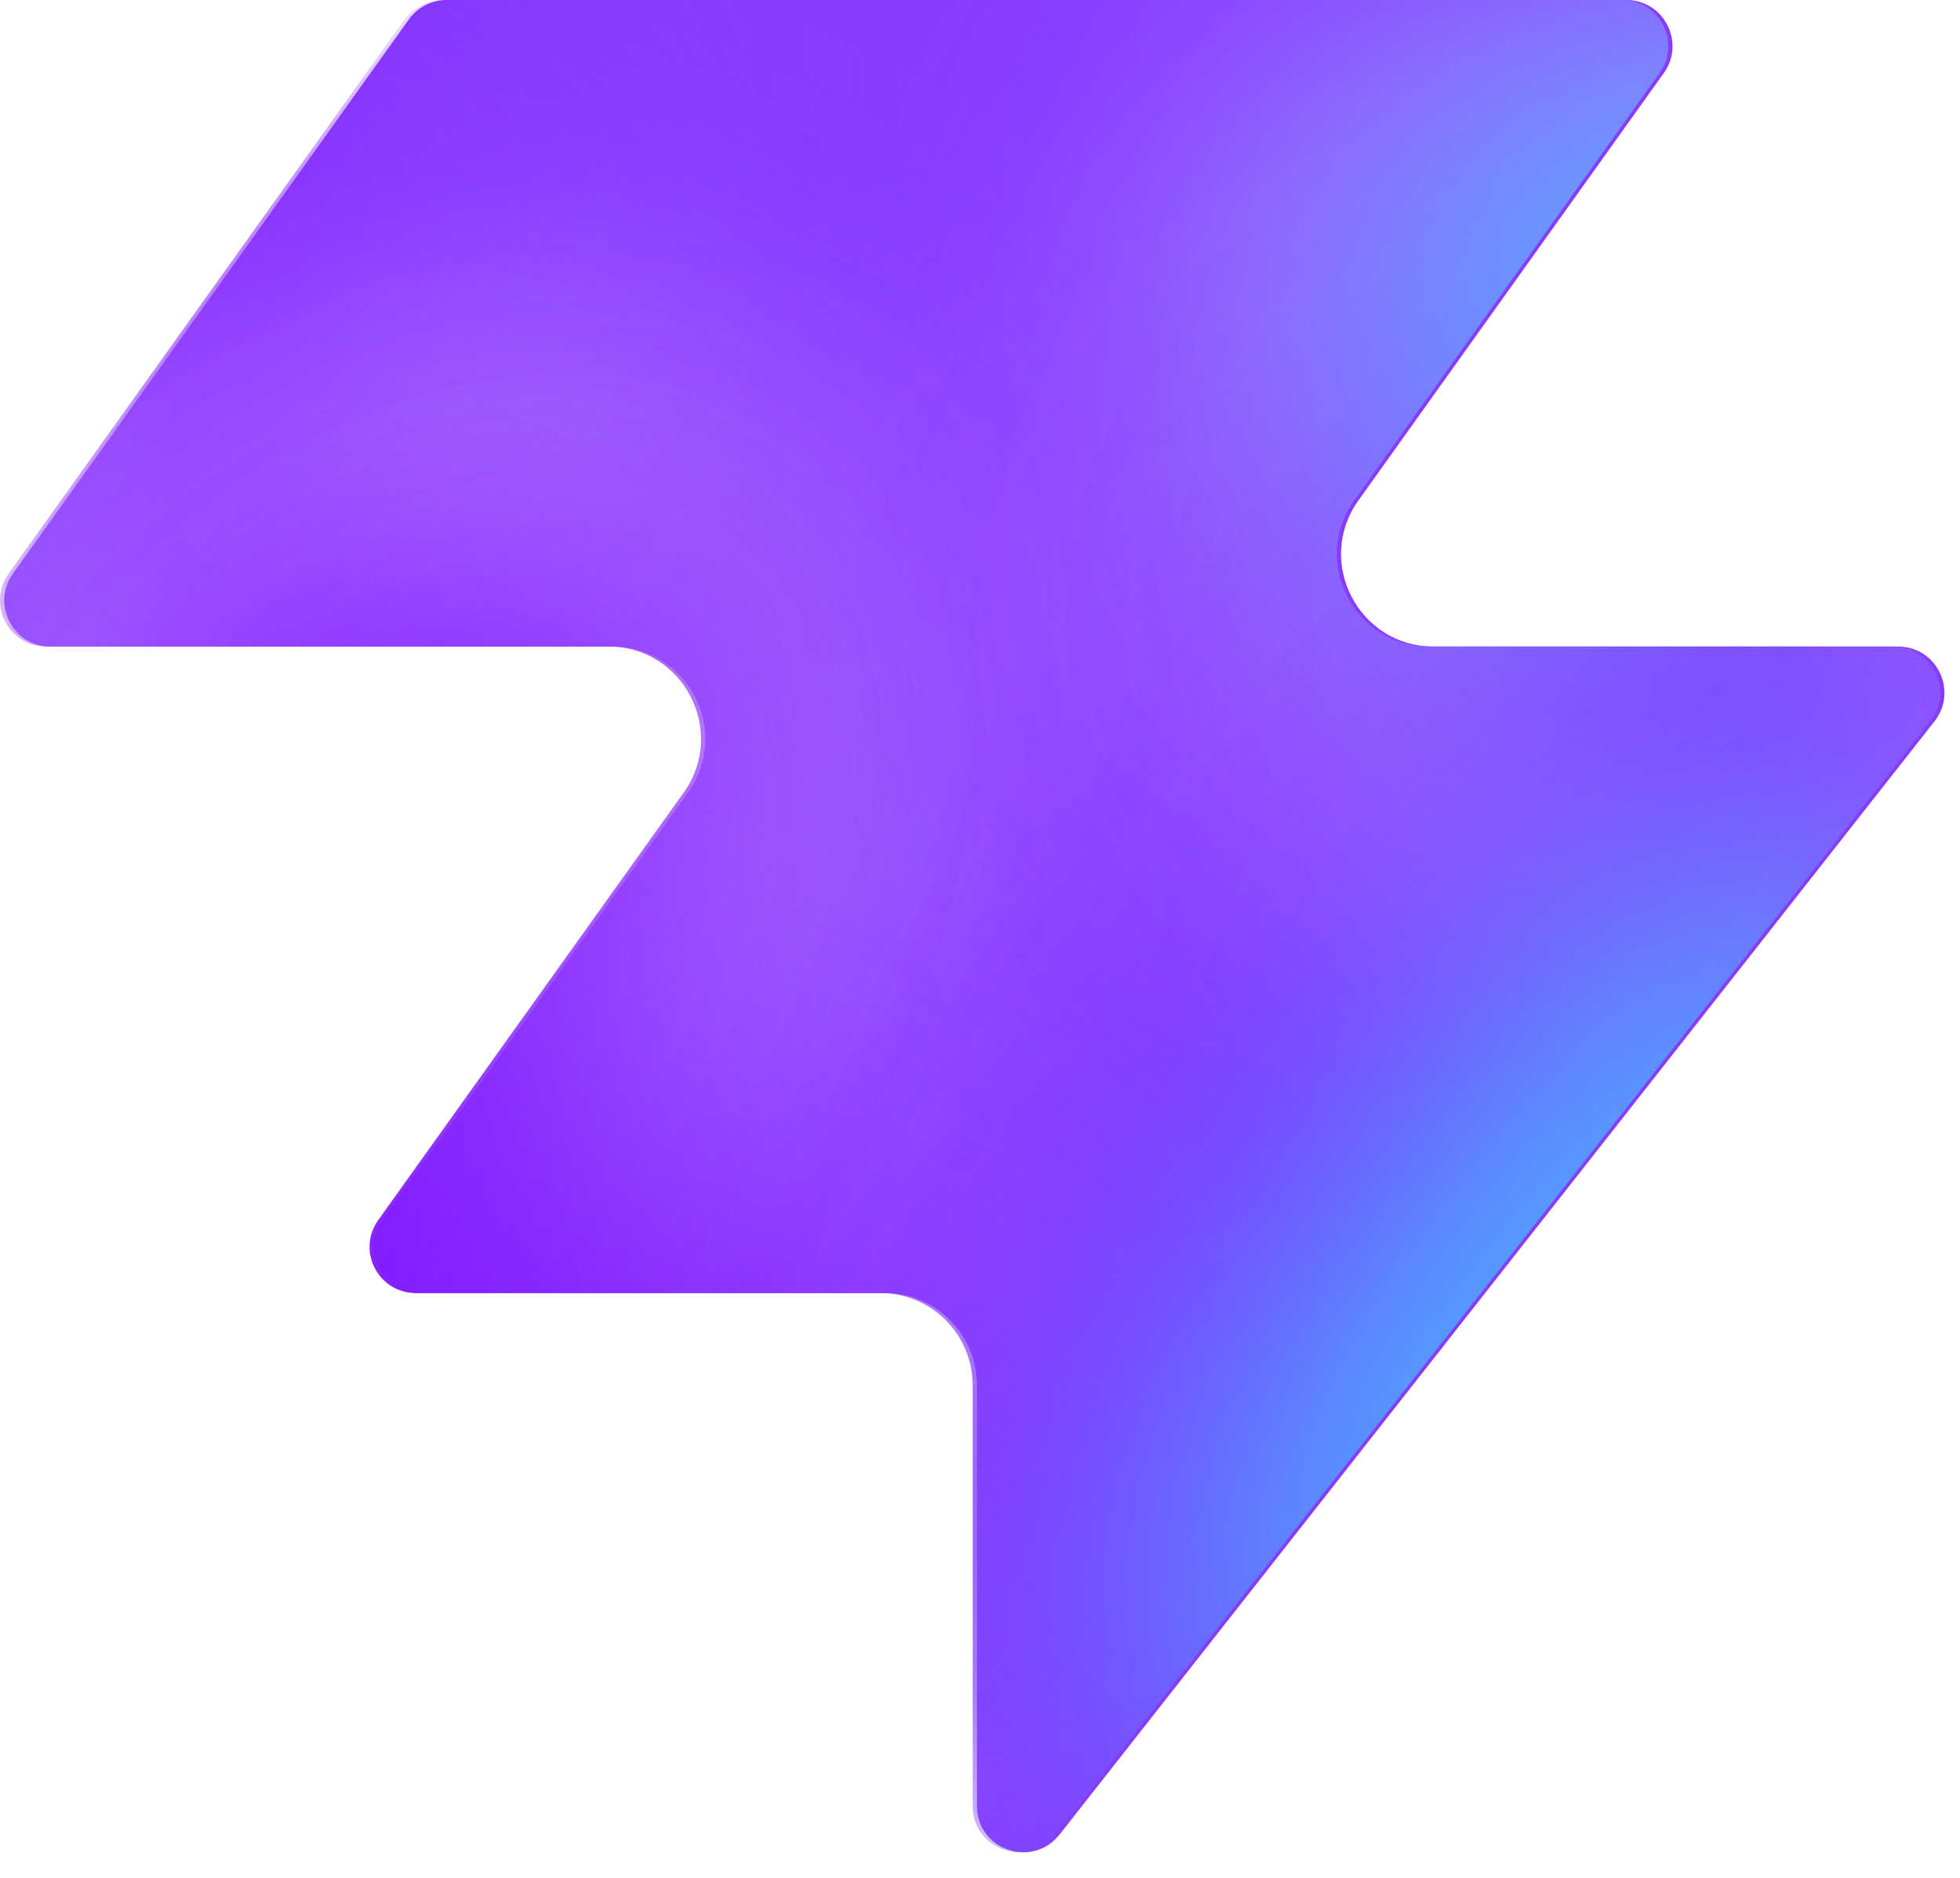
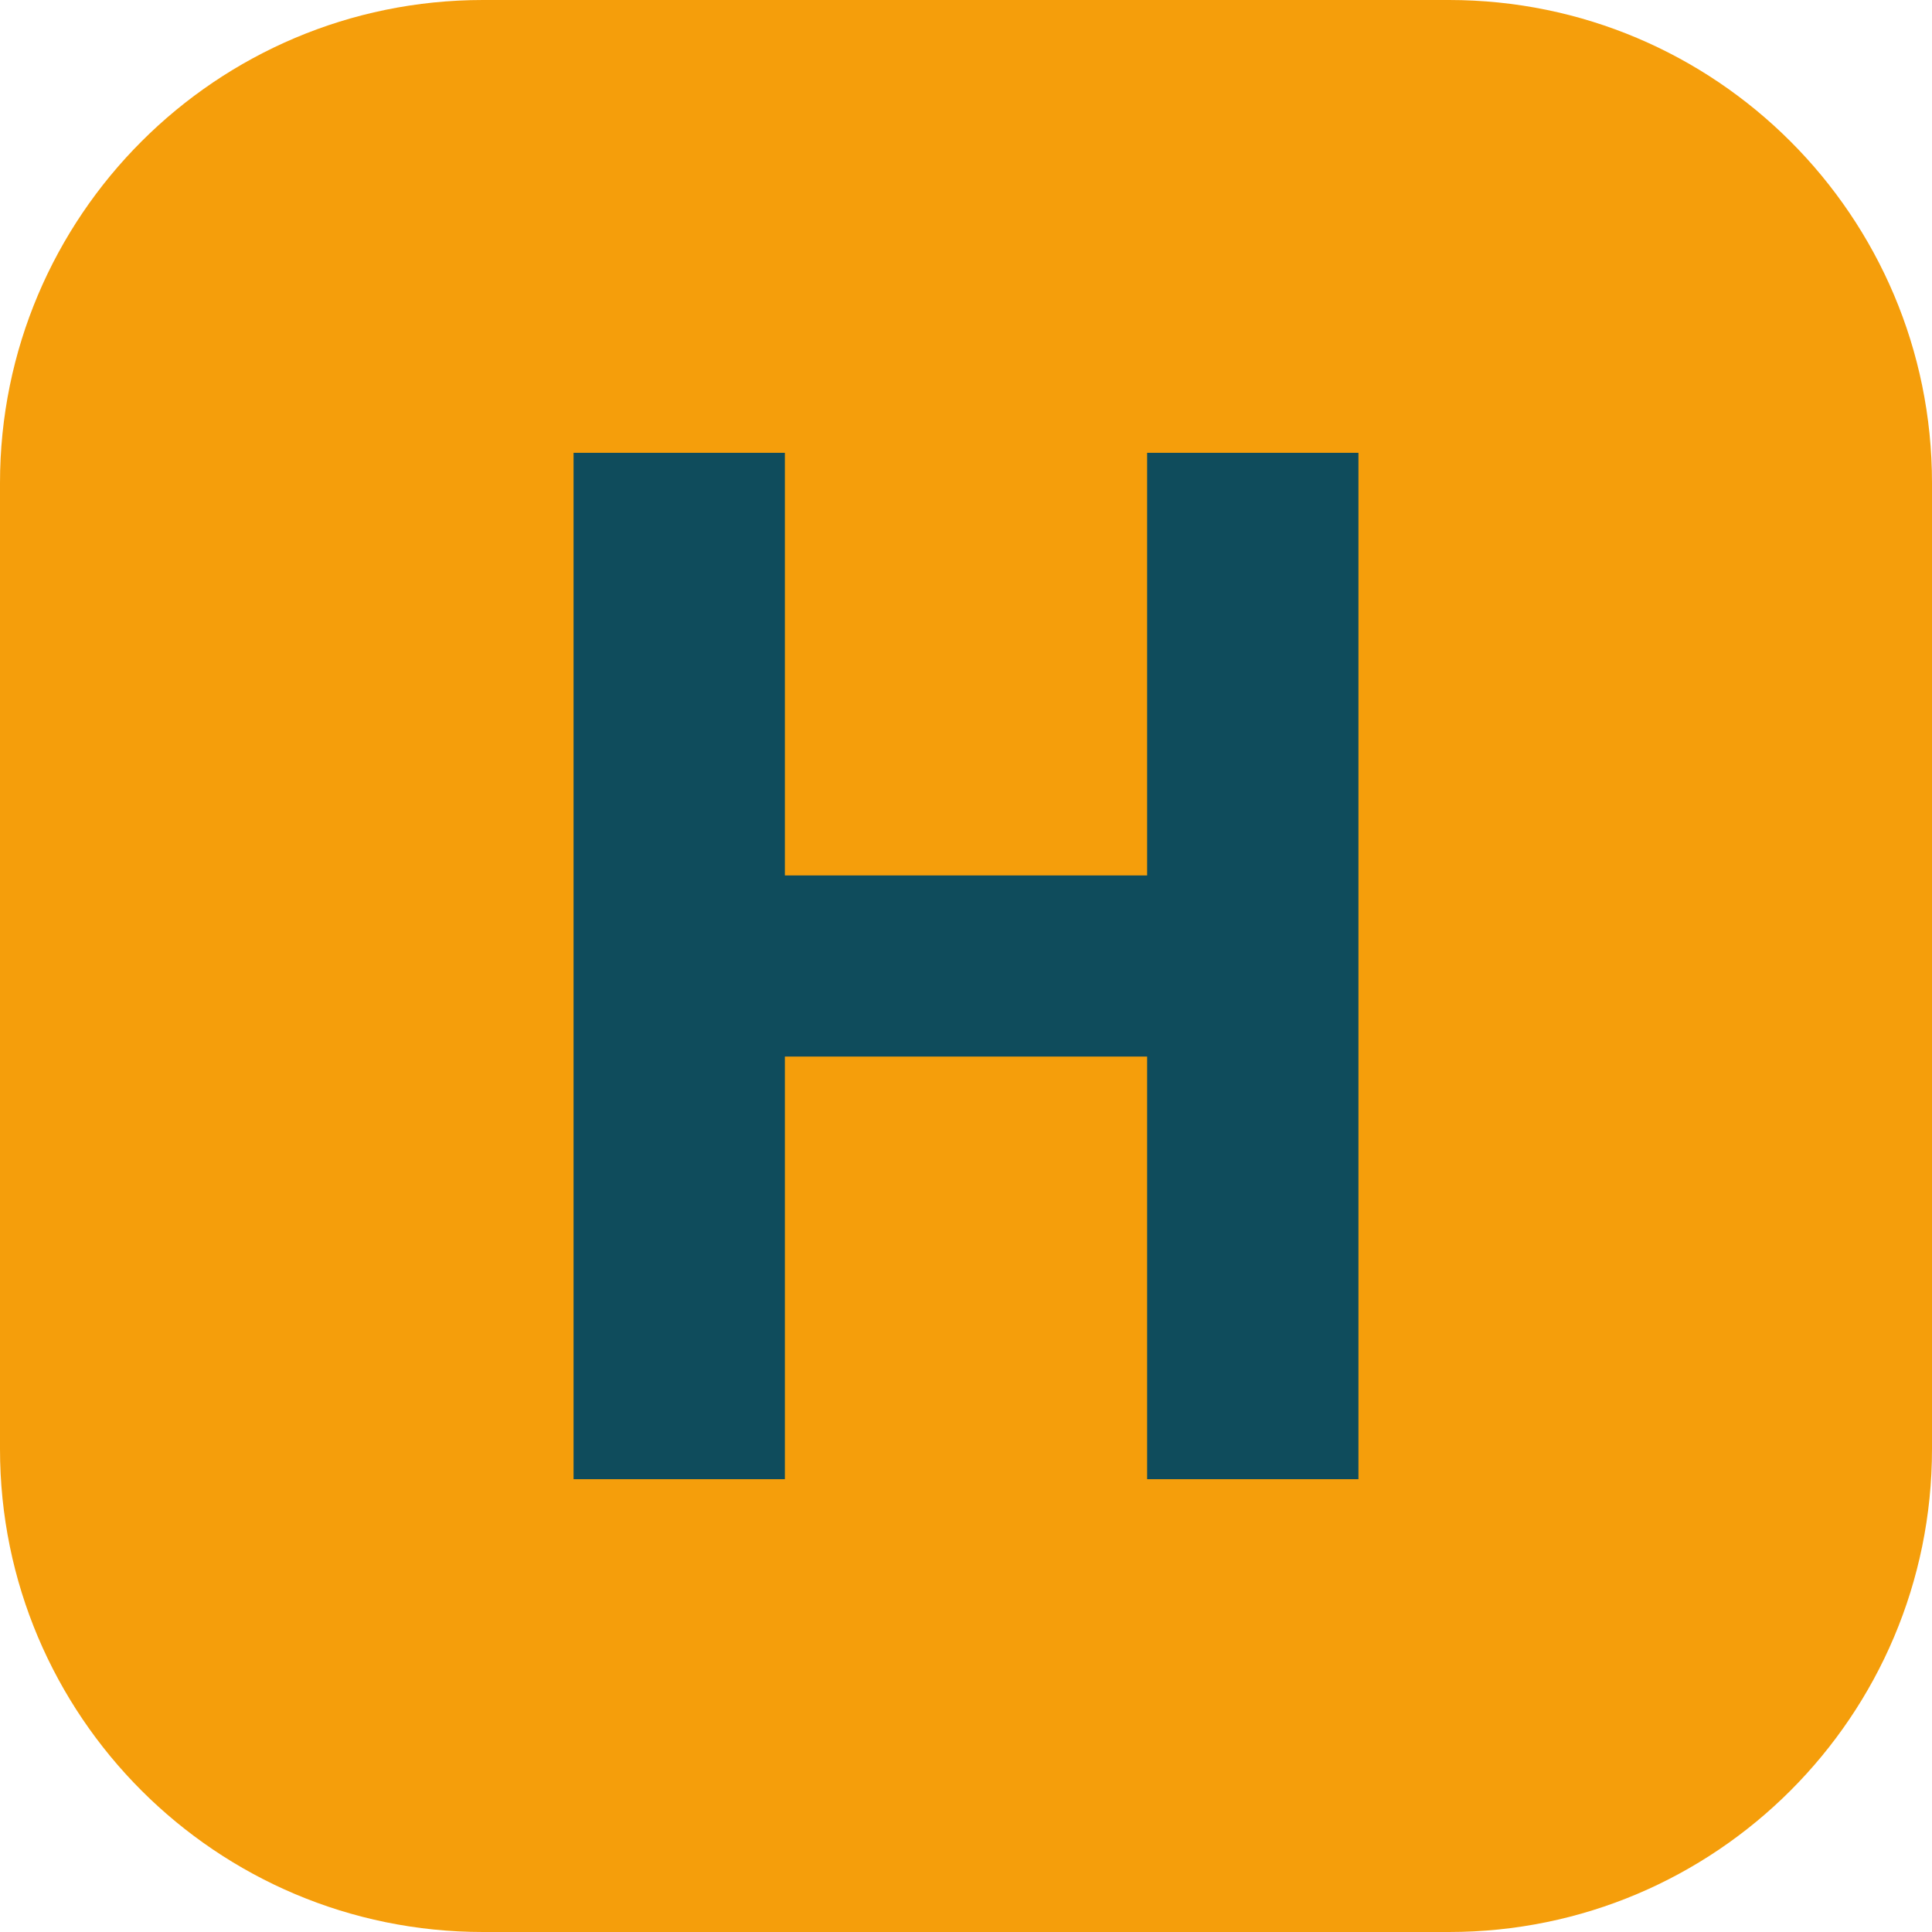
- <svg xmlns="http://www.w3.org/2000/svg" width="48" height="46" fill="none" viewBox="0 0 48 46">
-   <path fill="#863bff" d="M25.946 44.938c-.664.845-2.021.375-2.021-.698V33.937a2.26 2.26 0 0 0-2.262-2.262H10.287c-.92 0-1.456-1.04-.92-1.788l7.48-10.471c1.07-1.497 0-3.578-1.842-3.578H1.237c-.92 0-1.456-1.04-.92-1.788L10.013.474c.214-.297.556-.474.92-.474h28.894c.92 0 1.456 1.04.92 1.788l-7.48 10.471c-1.07 1.498 0 3.579 1.842 3.579h11.377c.943 0 1.473 1.088.89 1.83L25.947 44.94z" style="fill:#863bff;fill:color(display-p3 .525 .23 1);fill-opacity:1" />
-   <mask id="a" width="48" height="46" x="0" y="0" maskUnits="userSpaceOnUse" style="mask-type:alpha">
-     <path fill="#000" d="M25.842 44.938c-.664.844-2.021.375-2.021-.698V33.937a2.26 2.26 0 0 0-2.262-2.262H10.183c-.92 0-1.456-1.04-.92-1.788l7.48-10.471c1.07-1.498 0-3.579-1.842-3.579H1.133c-.92 0-1.456-1.04-.92-1.787L9.91.473c.214-.297.556-.474.92-.474h28.894c.92 0 1.456 1.04.92 1.788l-7.48 10.471c-1.07 1.498 0 3.578 1.842 3.578h11.377c.943 0 1.473 1.088.89 1.832L25.843 44.94z" style="fill:#000;fill-opacity:1" />
-   </mask>
-   <g mask="url(#a)">
-     <g filter="url(#b)">
-       <ellipse cx="5.508" cy="14.704" fill="#ede6ff" rx="5.508" ry="14.704" style="fill:#ede6ff;fill:color(display-p3 .927 .903 1);fill-opacity:1" transform="matrix(.00324 1 1 -.00324 -4.47 31.516)" />
-     </g>
-     <g filter="url(#c)">
-       <ellipse cx="10.399" cy="29.851" fill="#ede6ff" rx="10.399" ry="29.851" style="fill:#ede6ff;fill:color(display-p3 .927 .903 1);fill-opacity:1" transform="matrix(.00324 1 1 -.00324 -39.328 7.883)" />
-     </g>
-     <g filter="url(#d)">
-       <ellipse cx="5.508" cy="30.487" fill="#7e14ff" rx="5.508" ry="30.487" style="fill:#7e14ff;fill:color(display-p3 .492 .077 1);fill-opacity:1" transform="rotate(89.814 -25.913 -14.639)scale(1 -1)" />
-     </g>
-     <g filter="url(#e)">
-       <ellipse cx="5.508" cy="30.599" fill="#7e14ff" rx="5.508" ry="30.599" style="fill:#7e14ff;fill:color(display-p3 .492 .077 1);fill-opacity:1" transform="rotate(89.814 -32.644 -3.334)scale(1 -1)" />
-     </g>
-     <g filter="url(#f)">
-       <ellipse cx="5.508" cy="30.599" fill="#7e14ff" rx="5.508" ry="30.599" style="fill:#7e14ff;fill:color(display-p3 .492 .077 1);fill-opacity:1" transform="matrix(.00324 1 1 -.00324 -34.34 30.47)" />
-     </g>
-     <g filter="url(#g)">
-       <ellipse cx="14.072" cy="22.078" fill="#ede6ff" rx="14.072" ry="22.078" style="fill:#ede6ff;fill:color(display-p3 .927 .903 1);fill-opacity:1" transform="rotate(93.35 24.506 48.493)scale(-1 1)" />
-     </g>
-     <g filter="url(#h)">
-       <ellipse cx="3.47" cy="21.501" fill="#7e14ff" rx="3.47" ry="21.501" style="fill:#7e14ff;fill:color(display-p3 .492 .077 1);fill-opacity:1" transform="rotate(89.009 28.708 47.59)scale(-1 1)" />
-     </g>
-     <g filter="url(#i)">
-       <ellipse cx="3.47" cy="21.501" fill="#7e14ff" rx="3.47" ry="21.501" style="fill:#7e14ff;fill:color(display-p3 .492 .077 1);fill-opacity:1" transform="rotate(89.009 28.708 47.59)scale(-1 1)" />
-     </g>
-     <g filter="url(#j)">
-       <ellipse cx=".387" cy="8.972" fill="#7e14ff" rx="4.407" ry="29.108" style="fill:#7e14ff;fill:color(display-p3 .492 .077 1);fill-opacity:1" transform="rotate(39.51 .387 8.972)" />
-     </g>
-     <g filter="url(#k)">
-       <ellipse cx="47.523" cy="-6.092" fill="#7e14ff" rx="4.407" ry="29.108" style="fill:#7e14ff;fill:color(display-p3 .492 .077 1);fill-opacity:1" transform="rotate(37.892 47.523 -6.092)" />
-     </g>
-     <g filter="url(#l)">
-       <ellipse cx="41.412" cy="6.333" fill="#47bfff" rx="5.971" ry="9.665" style="fill:#47bfff;fill:color(display-p3 .28 .748 1);fill-opacity:1" transform="rotate(37.892 41.412 6.333)" />
-     </g>
-     <g filter="url(#m)">
-       <ellipse cx="-1.879" cy="38.332" fill="#7e14ff" rx="4.407" ry="29.108" style="fill:#7e14ff;fill:color(display-p3 .492 .077 1);fill-opacity:1" transform="rotate(37.892 -1.88 38.332)" />
-     </g>
-     <g filter="url(#n)">
-       <ellipse cx="-1.879" cy="38.332" fill="#7e14ff" rx="4.407" ry="29.108" style="fill:#7e14ff;fill:color(display-p3 .492 .077 1);fill-opacity:1" transform="rotate(37.892 -1.88 38.332)" />
-     </g>
-     <g filter="url(#o)">
-       <ellipse cx="35.651" cy="29.907" fill="#7e14ff" rx="4.407" ry="29.108" style="fill:#7e14ff;fill:color(display-p3 .492 .077 1);fill-opacity:1" transform="rotate(37.892 35.651 29.907)" />
-     </g>
-     <g filter="url(#p)">
-       <ellipse cx="38.418" cy="32.4" fill="#47bfff" rx="5.971" ry="15.297" style="fill:#47bfff;fill:color(display-p3 .28 .748 1);fill-opacity:1" transform="rotate(37.892 38.418 32.4)" />
-     </g>
-   </g>
-   <defs>
-     <filter id="b" width="60.045" height="41.654" x="-19.77" y="16.149" color-interpolation-filters="sRGB" filterUnits="userSpaceOnUse">
-       <feFlood flood-opacity="0" result="BackgroundImageFix" />
-       <feBlend in="SourceGraphic" in2="BackgroundImageFix" result="shape" />
-       <feGaussianBlur result="effect1_foregroundBlur_2002_17158" stdDeviation="7.659" />
-     </filter>
-     <filter id="c" width="90.34" height="51.437" x="-54.613" y="-7.533" color-interpolation-filters="sRGB" filterUnits="userSpaceOnUse">
-       <feFlood flood-opacity="0" result="BackgroundImageFix" />
-       <feBlend in="SourceGraphic" in2="BackgroundImageFix" result="shape" />
-       <feGaussianBlur result="effect1_foregroundBlur_2002_17158" stdDeviation="7.659" />
-     </filter>
-     <filter id="d" width="79.355" height="29.4" x="-49.64" y="2.03" color-interpolation-filters="sRGB" filterUnits="userSpaceOnUse">
-       <feFlood flood-opacity="0" result="BackgroundImageFix" />
-       <feBlend in="SourceGraphic" in2="BackgroundImageFix" result="shape" />
-       <feGaussianBlur result="effect1_foregroundBlur_2002_17158" stdDeviation="4.596" />
-     </filter>
-     <filter id="e" width="79.579" height="29.4" x="-45.045" y="20.029" color-interpolation-filters="sRGB" filterUnits="userSpaceOnUse">
-       <feFlood flood-opacity="0" result="BackgroundImageFix" />
-       <feBlend in="SourceGraphic" in2="BackgroundImageFix" result="shape" />
-       <feGaussianBlur result="effect1_foregroundBlur_2002_17158" stdDeviation="4.596" />
-     </filter>
-     <filter id="f" width="79.579" height="29.4" x="-43.513" y="21.178" color-interpolation-filters="sRGB" filterUnits="userSpaceOnUse">
-       <feFlood flood-opacity="0" result="BackgroundImageFix" />
-       <feBlend in="SourceGraphic" in2="BackgroundImageFix" result="shape" />
-       <feGaussianBlur result="effect1_foregroundBlur_2002_17158" stdDeviation="4.596" />
-     </filter>
-     <filter id="g" width="74.749" height="58.852" x="15.756" y="-17.901" color-interpolation-filters="sRGB" filterUnits="userSpaceOnUse">
-       <feFlood flood-opacity="0" result="BackgroundImageFix" />
-       <feBlend in="SourceGraphic" in2="BackgroundImageFix" result="shape" />
-       <feGaussianBlur result="effect1_foregroundBlur_2002_17158" stdDeviation="7.659" />
-     </filter>
-     <filter id="h" width="61.377" height="25.362" x="23.548" y="2.284" color-interpolation-filters="sRGB" filterUnits="userSpaceOnUse">
-       <feFlood flood-opacity="0" result="BackgroundImageFix" />
-       <feBlend in="SourceGraphic" in2="BackgroundImageFix" result="shape" />
-       <feGaussianBlur result="effect1_foregroundBlur_2002_17158" stdDeviation="4.596" />
-     </filter>
-     <filter id="i" width="61.377" height="25.362" x="23.548" y="2.284" color-interpolation-filters="sRGB" filterUnits="userSpaceOnUse">
-       <feFlood flood-opacity="0" result="BackgroundImageFix" />
-       <feBlend in="SourceGraphic" in2="BackgroundImageFix" result="shape" />
-       <feGaussianBlur result="effect1_foregroundBlur_2002_17158" stdDeviation="4.596" />
-     </filter>
-     <filter id="j" width="56.045" height="63.649" x="-27.636" y="-22.853" color-interpolation-filters="sRGB" filterUnits="userSpaceOnUse">
-       <feFlood flood-opacity="0" result="BackgroundImageFix" />
-       <feBlend in="SourceGraphic" in2="BackgroundImageFix" result="shape" />
-       <feGaussianBlur result="effect1_foregroundBlur_2002_17158" stdDeviation="4.596" />
-     </filter>
-     <filter id="k" width="54.814" height="64.646" x="20.116" y="-38.415" color-interpolation-filters="sRGB" filterUnits="userSpaceOnUse">
-       <feFlood flood-opacity="0" result="BackgroundImageFix" />
-       <feBlend in="SourceGraphic" in2="BackgroundImageFix" result="shape" />
-       <feGaussianBlur result="effect1_foregroundBlur_2002_17158" stdDeviation="4.596" />
-     </filter>
-     <filter id="l" width="33.541" height="35.313" x="24.641" y="-11.323" color-interpolation-filters="sRGB" filterUnits="userSpaceOnUse">
-       <feFlood flood-opacity="0" result="BackgroundImageFix" />
-       <feBlend in="SourceGraphic" in2="BackgroundImageFix" result="shape" />
-       <feGaussianBlur result="effect1_foregroundBlur_2002_17158" stdDeviation="4.596" />
-     </filter>
-     <filter id="m" width="54.814" height="64.646" x="-29.286" y="6.009" color-interpolation-filters="sRGB" filterUnits="userSpaceOnUse">
-       <feFlood flood-opacity="0" result="BackgroundImageFix" />
-       <feBlend in="SourceGraphic" in2="BackgroundImageFix" result="shape" />
-       <feGaussianBlur result="effect1_foregroundBlur_2002_17158" stdDeviation="4.596" />
-     </filter>
-     <filter id="n" width="54.814" height="64.646" x="-29.286" y="6.009" color-interpolation-filters="sRGB" filterUnits="userSpaceOnUse">
-       <feFlood flood-opacity="0" result="BackgroundImageFix" />
-       <feBlend in="SourceGraphic" in2="BackgroundImageFix" result="shape" />
-       <feGaussianBlur result="effect1_foregroundBlur_2002_17158" stdDeviation="4.596" />
-     </filter>
-     <filter id="o" width="54.814" height="64.646" x="8.244" y="-2.416" color-interpolation-filters="sRGB" filterUnits="userSpaceOnUse">
-       <feFlood flood-opacity="0" result="BackgroundImageFix" />
-       <feBlend in="SourceGraphic" in2="BackgroundImageFix" result="shape" />
-       <feGaussianBlur result="effect1_foregroundBlur_2002_17158" stdDeviation="4.596" />
-     </filter>
-     <filter id="p" width="39.409" height="43.623" x="18.713" y="10.588" color-interpolation-filters="sRGB" filterUnits="userSpaceOnUse">
-       <feFlood flood-opacity="0" result="BackgroundImageFix" />
-       <feBlend in="SourceGraphic" in2="BackgroundImageFix" result="shape" />
-       <feGaussianBlur result="effect1_foregroundBlur_2002_17158" stdDeviation="4.596" />
-     </filter>
-   </defs>
+ <svg xmlns="http://www.w3.org/2000/svg" width="64" height="64" viewBox="0 0 64 64">
+   <rect width="64" height="64" rx="16" fill="#f59e0b" />
+   <path d="M19 15h7v14h12V15h7v34h-7V35H26v14h-7z" fill="#0f4c5c" />
</svg>
